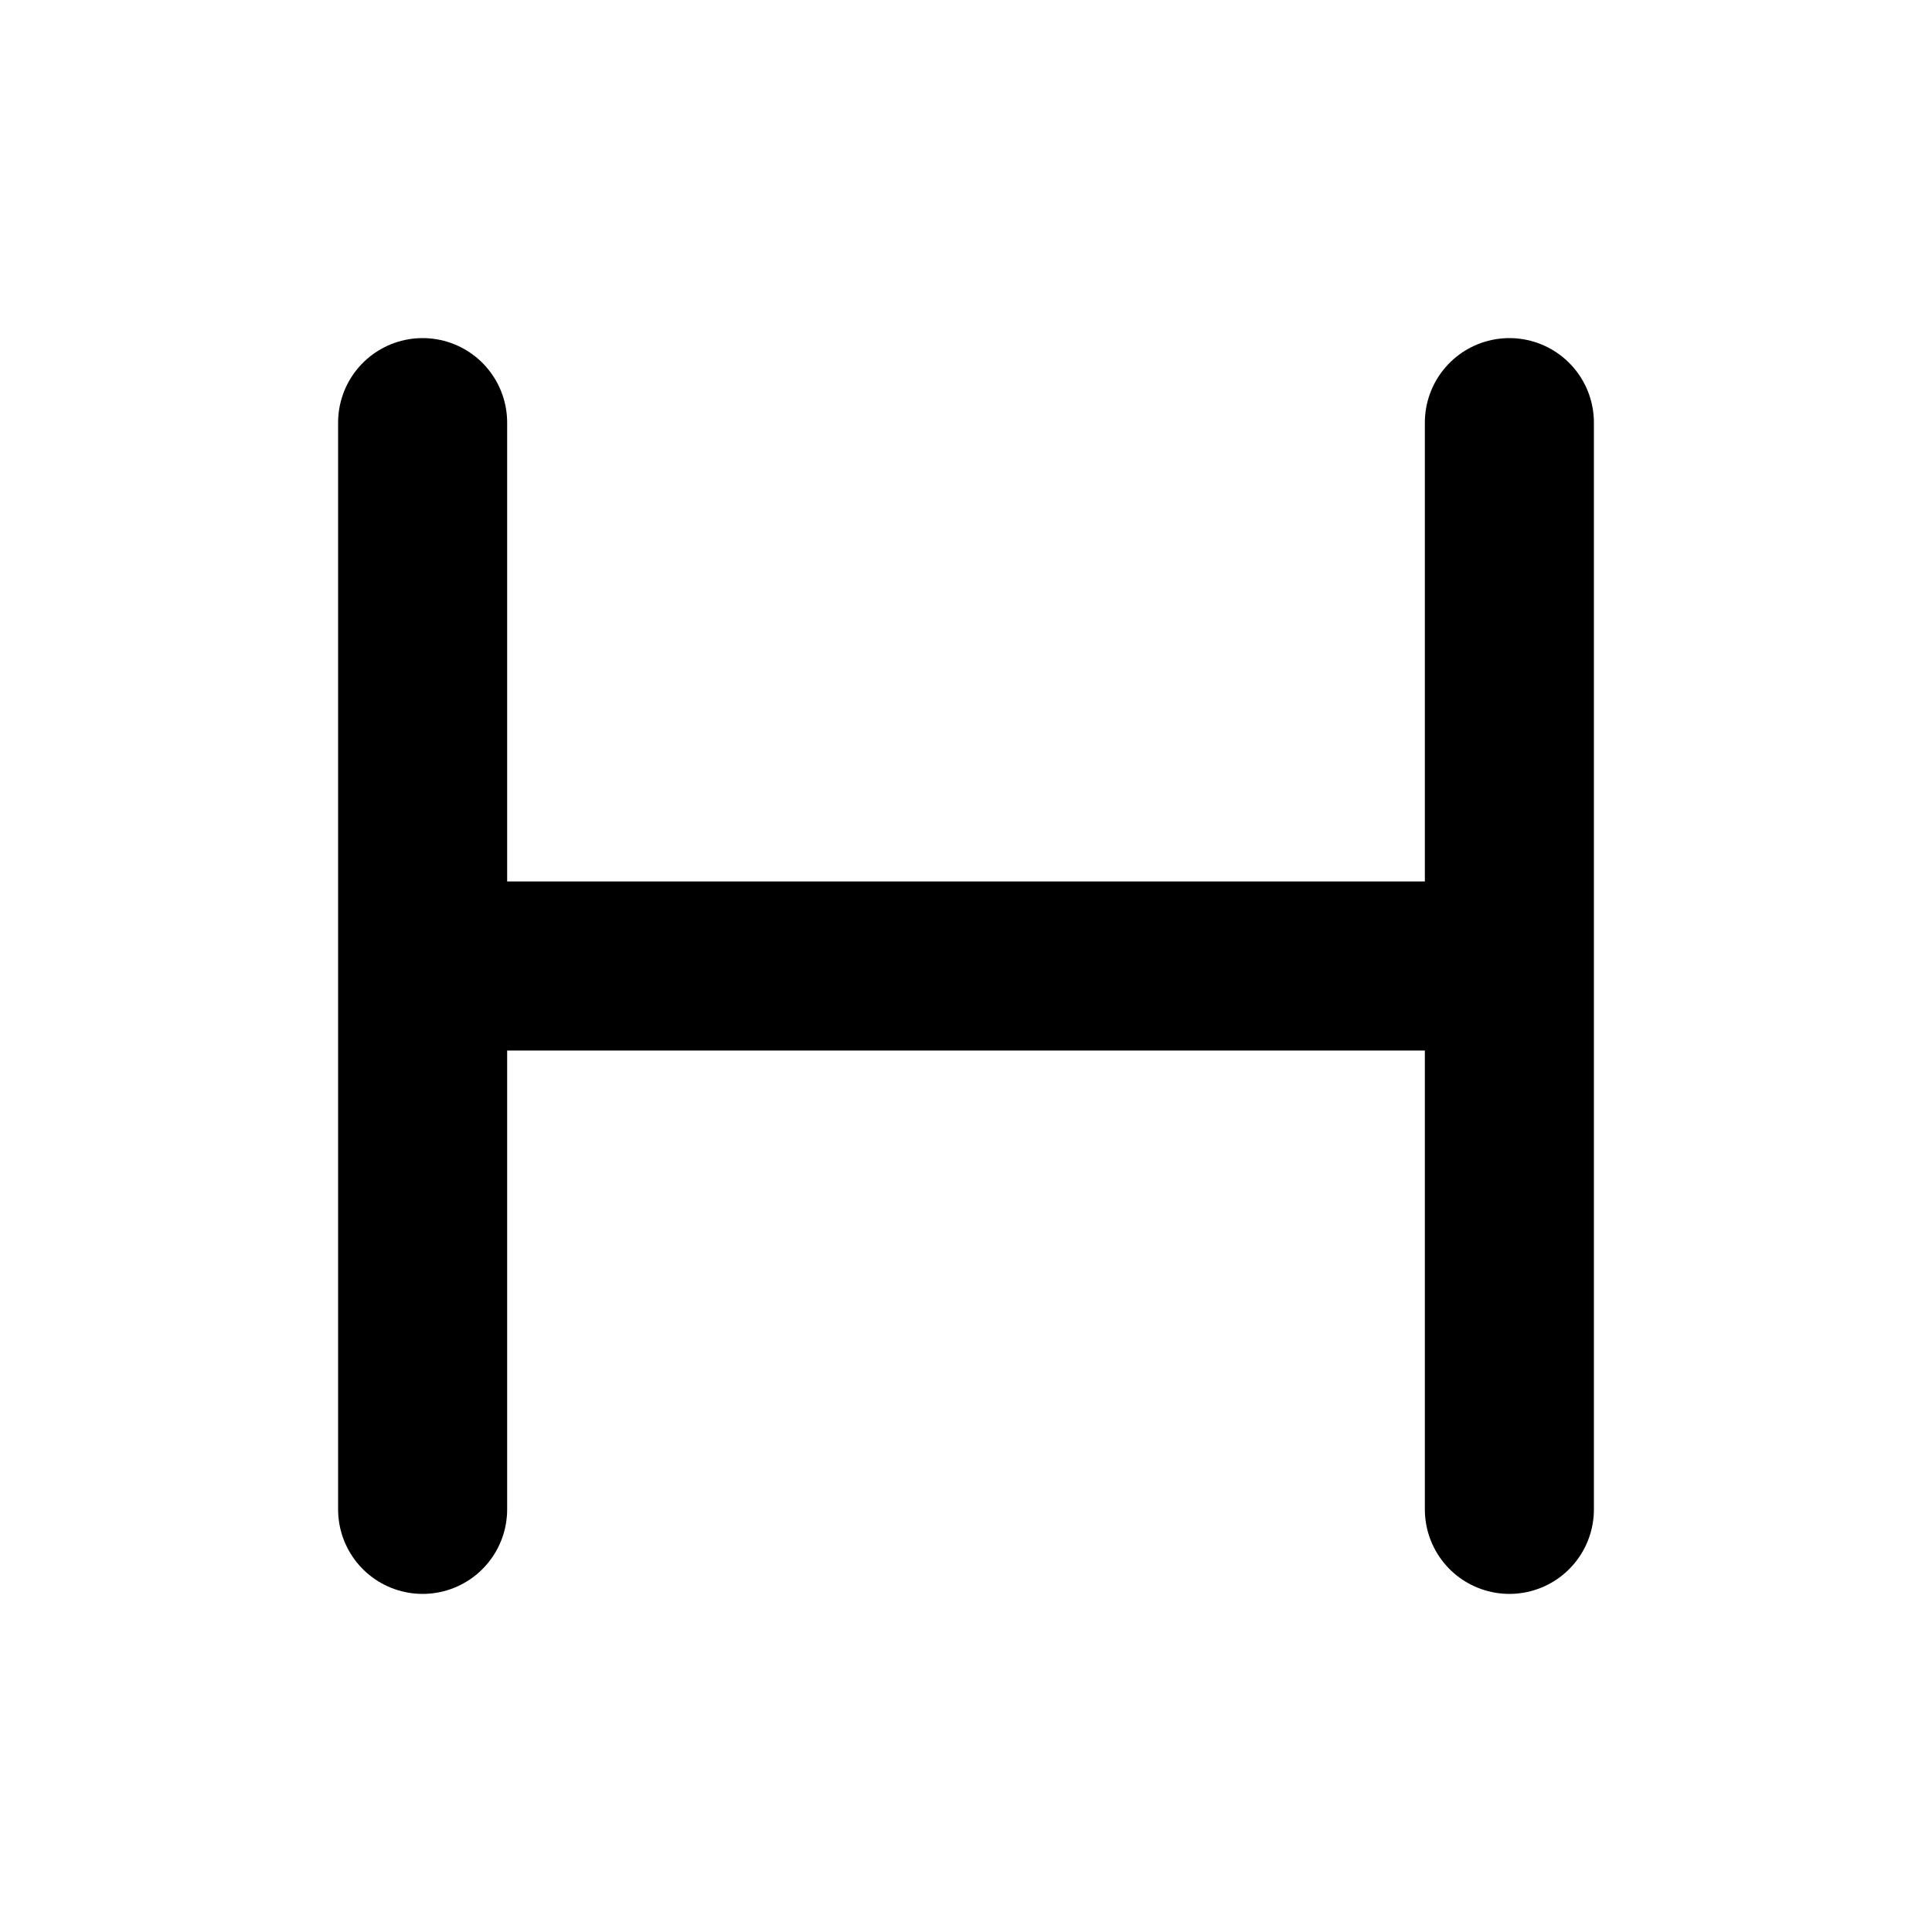
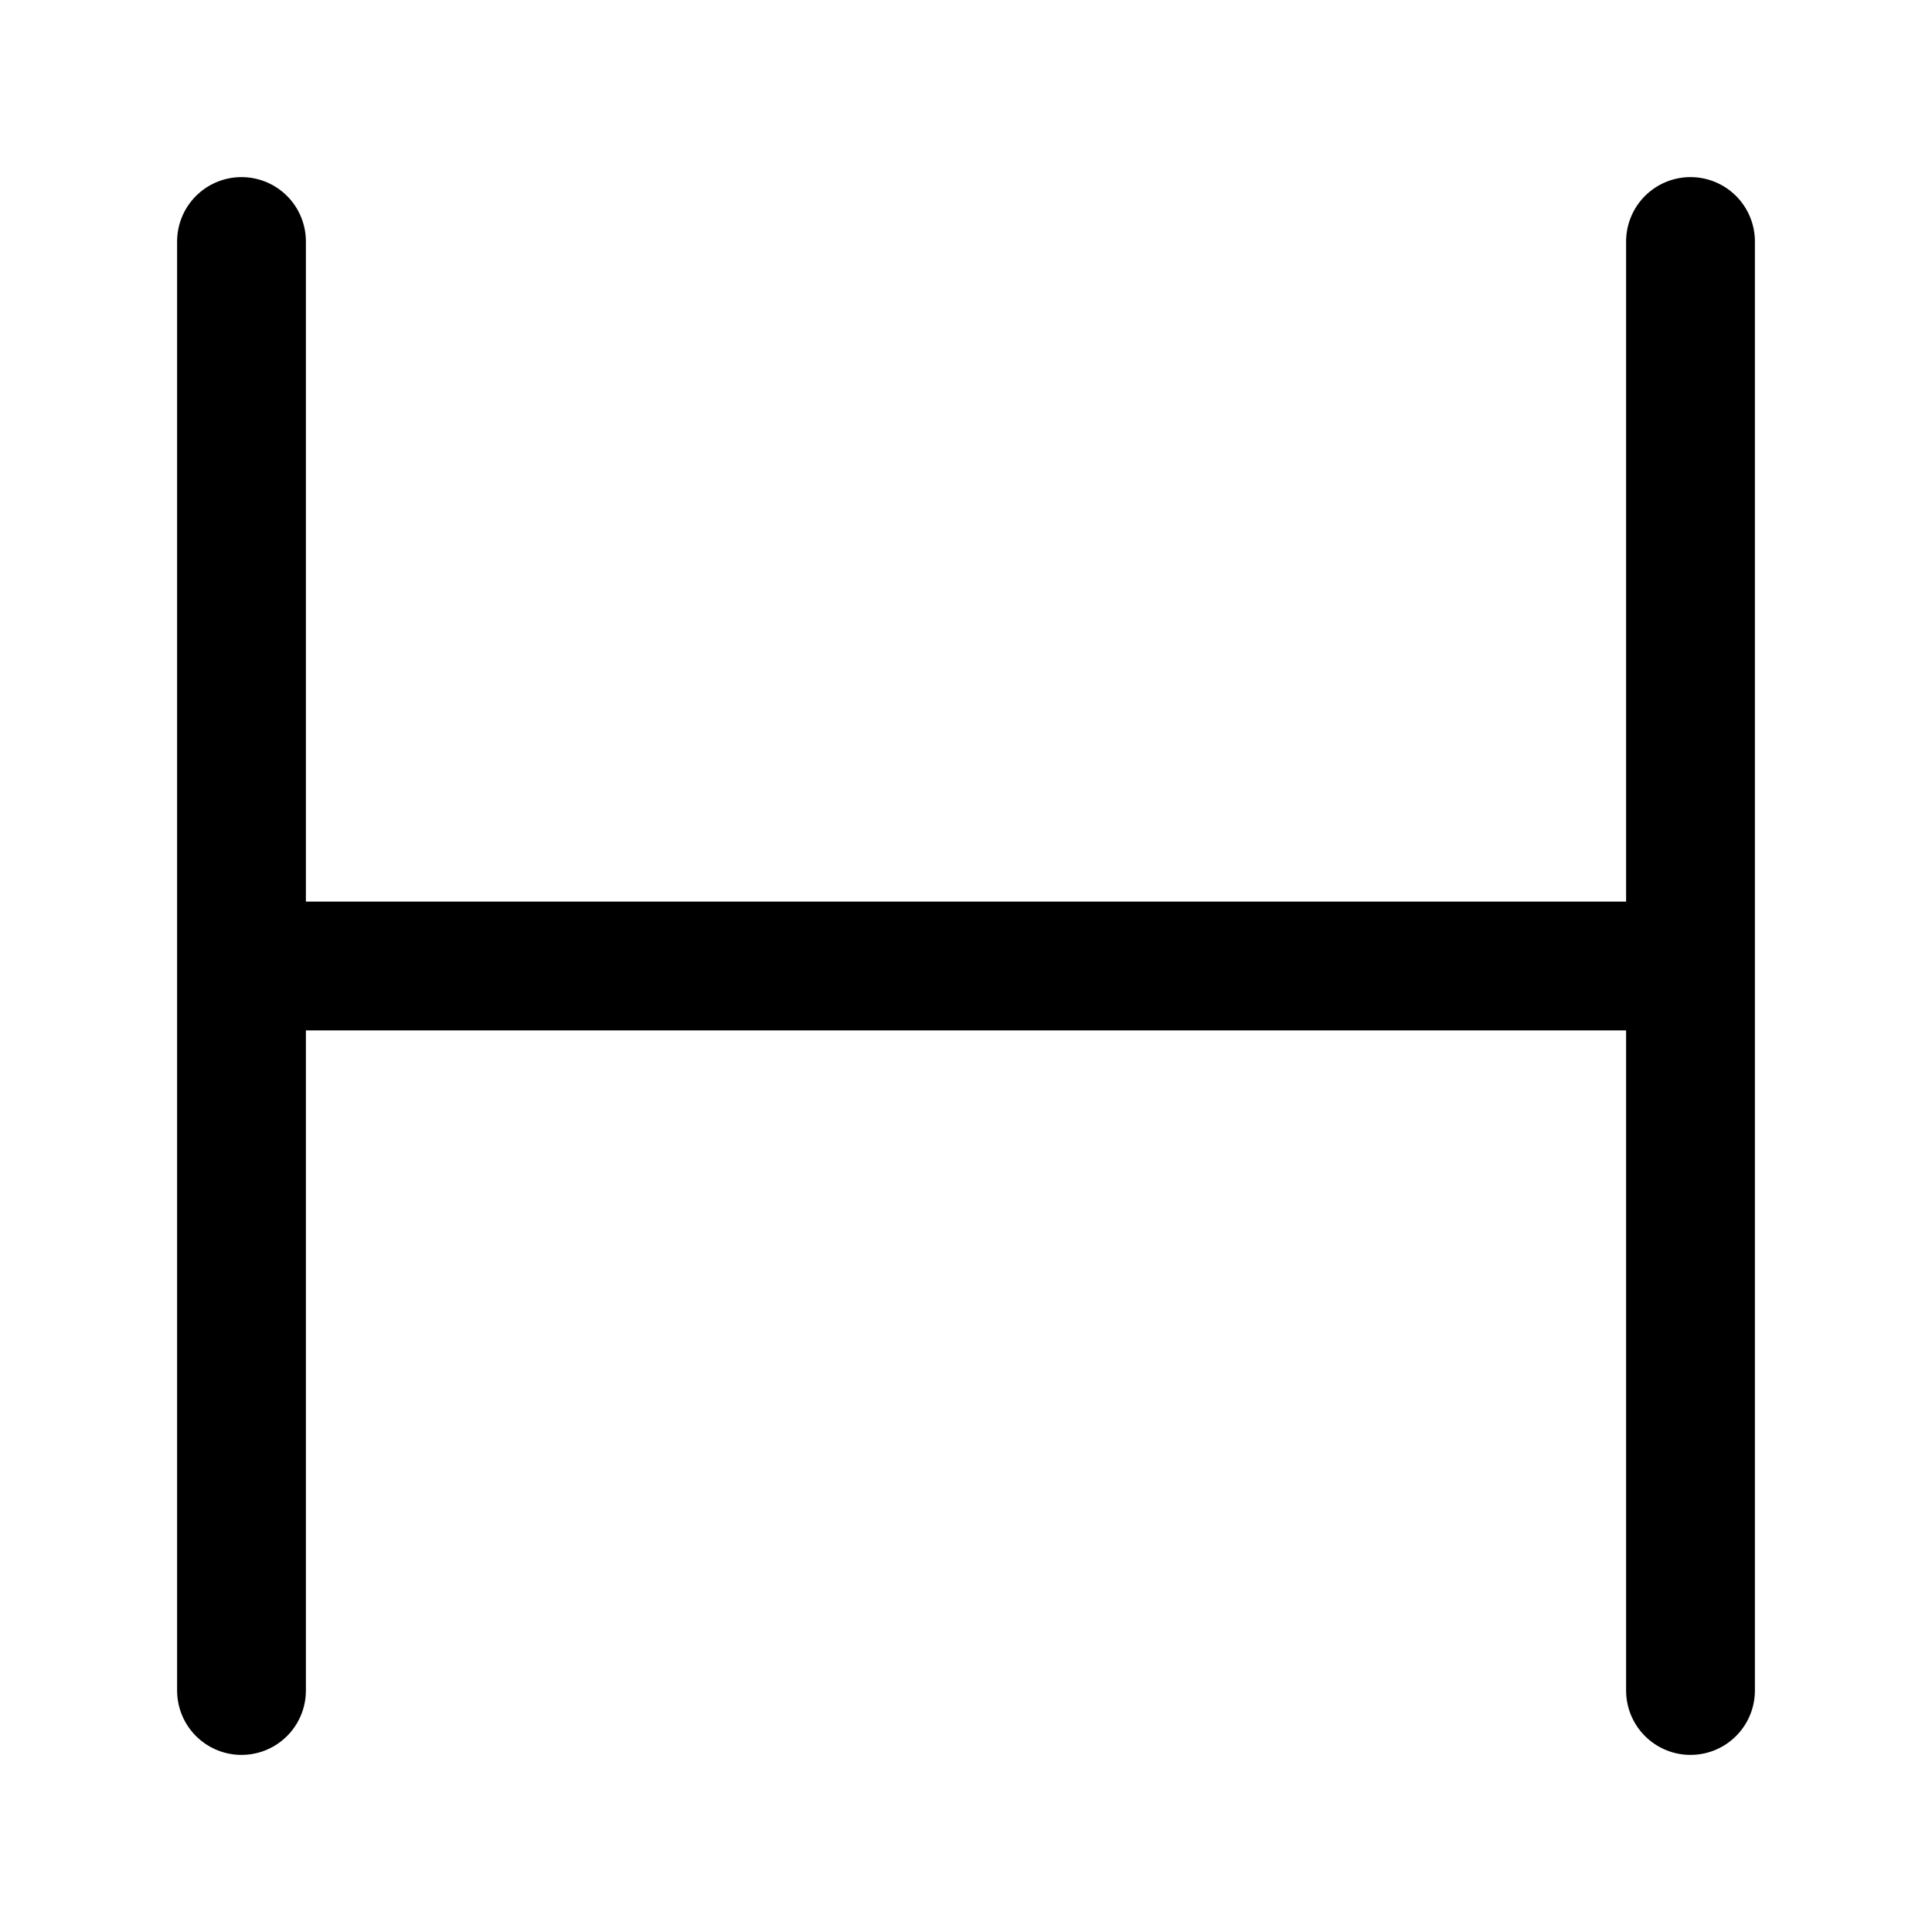
- <svg xmlns="http://www.w3.org/2000/svg" viewBox="0 0 16 16" fill="none" stroke="currentColor" stroke-width="1.4" stroke-linecap="round" stroke-linejoin="round">
-   <path d="M3.5 3.5v9M12.5 3.5v9M3.5 8h9" />
+ <svg xmlns="http://www.w3.org/2000/svg" viewBox="0 0 24 24" preserveAspectRatio="xMidYMid meet" fill="none" stroke="currentColor" stroke-width="1.6" stroke-linecap="round" stroke-linejoin="round">
+   <g transform="translate(12 12) scale(2) translate(-8 -8)" stroke-width="0.8">
+     <path d="M3.5 3.5v9M12.5 3.5v9M3.5 8h9" />
+   </g>
</svg>
